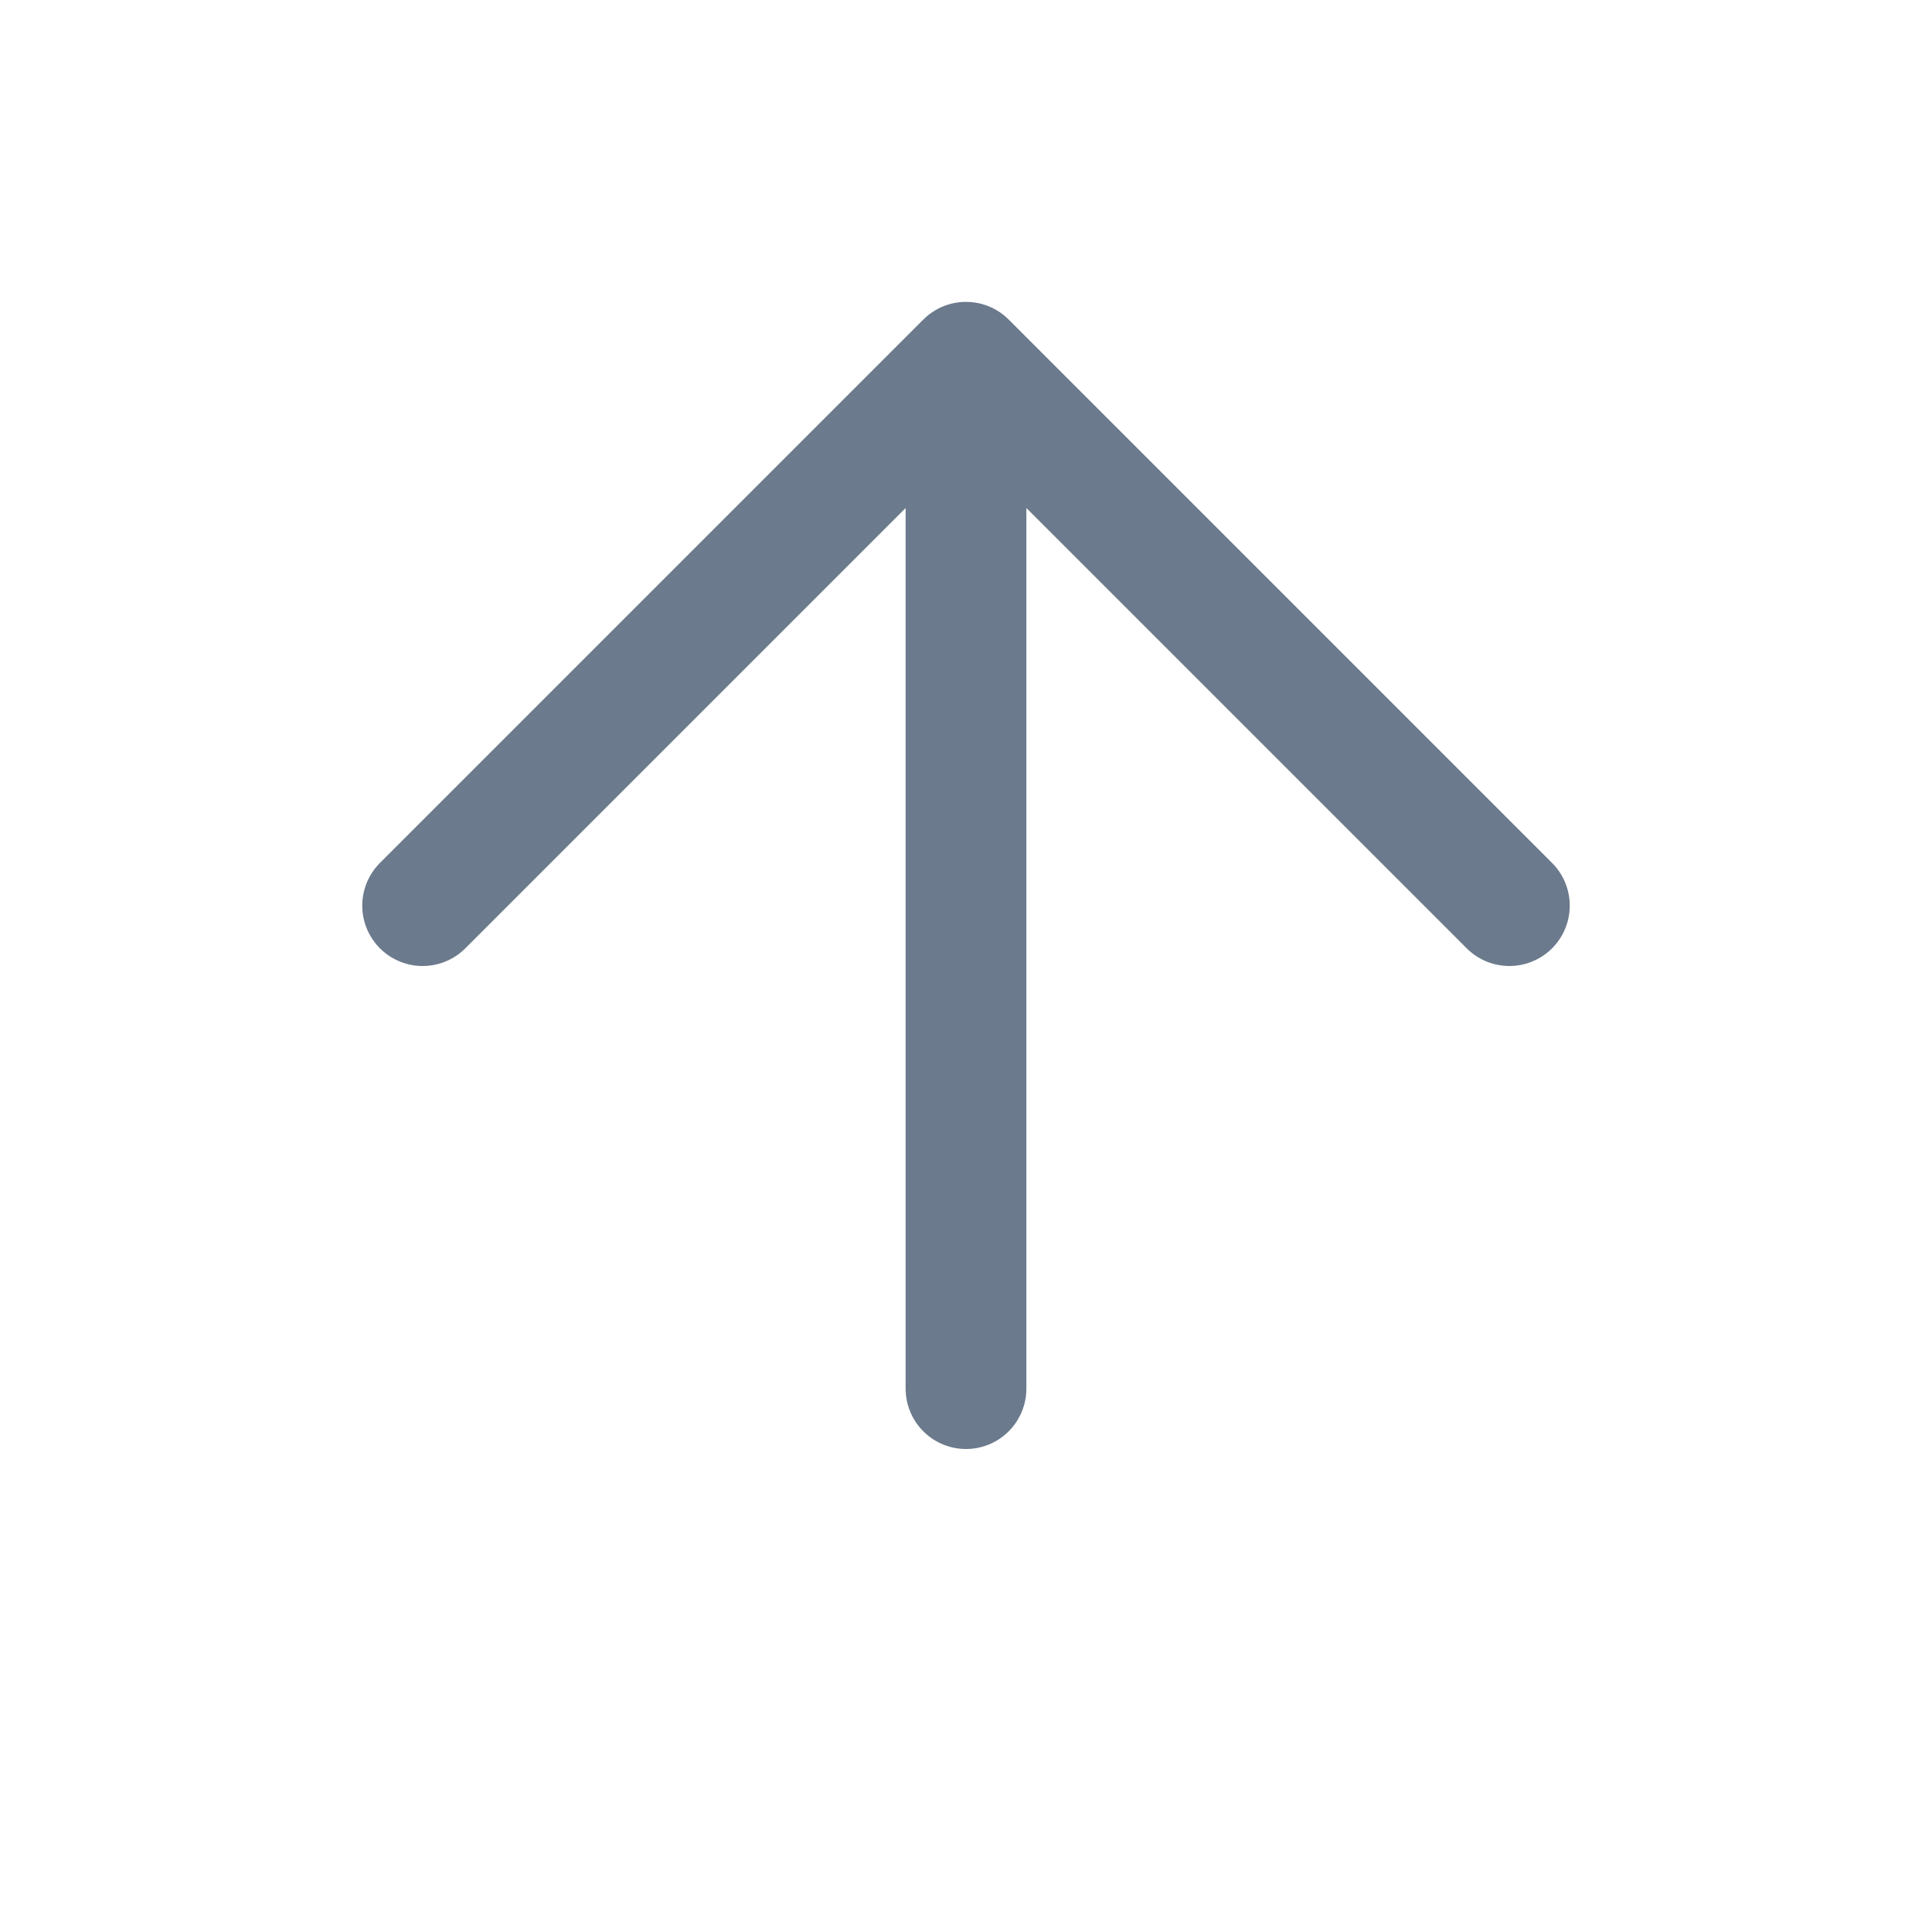
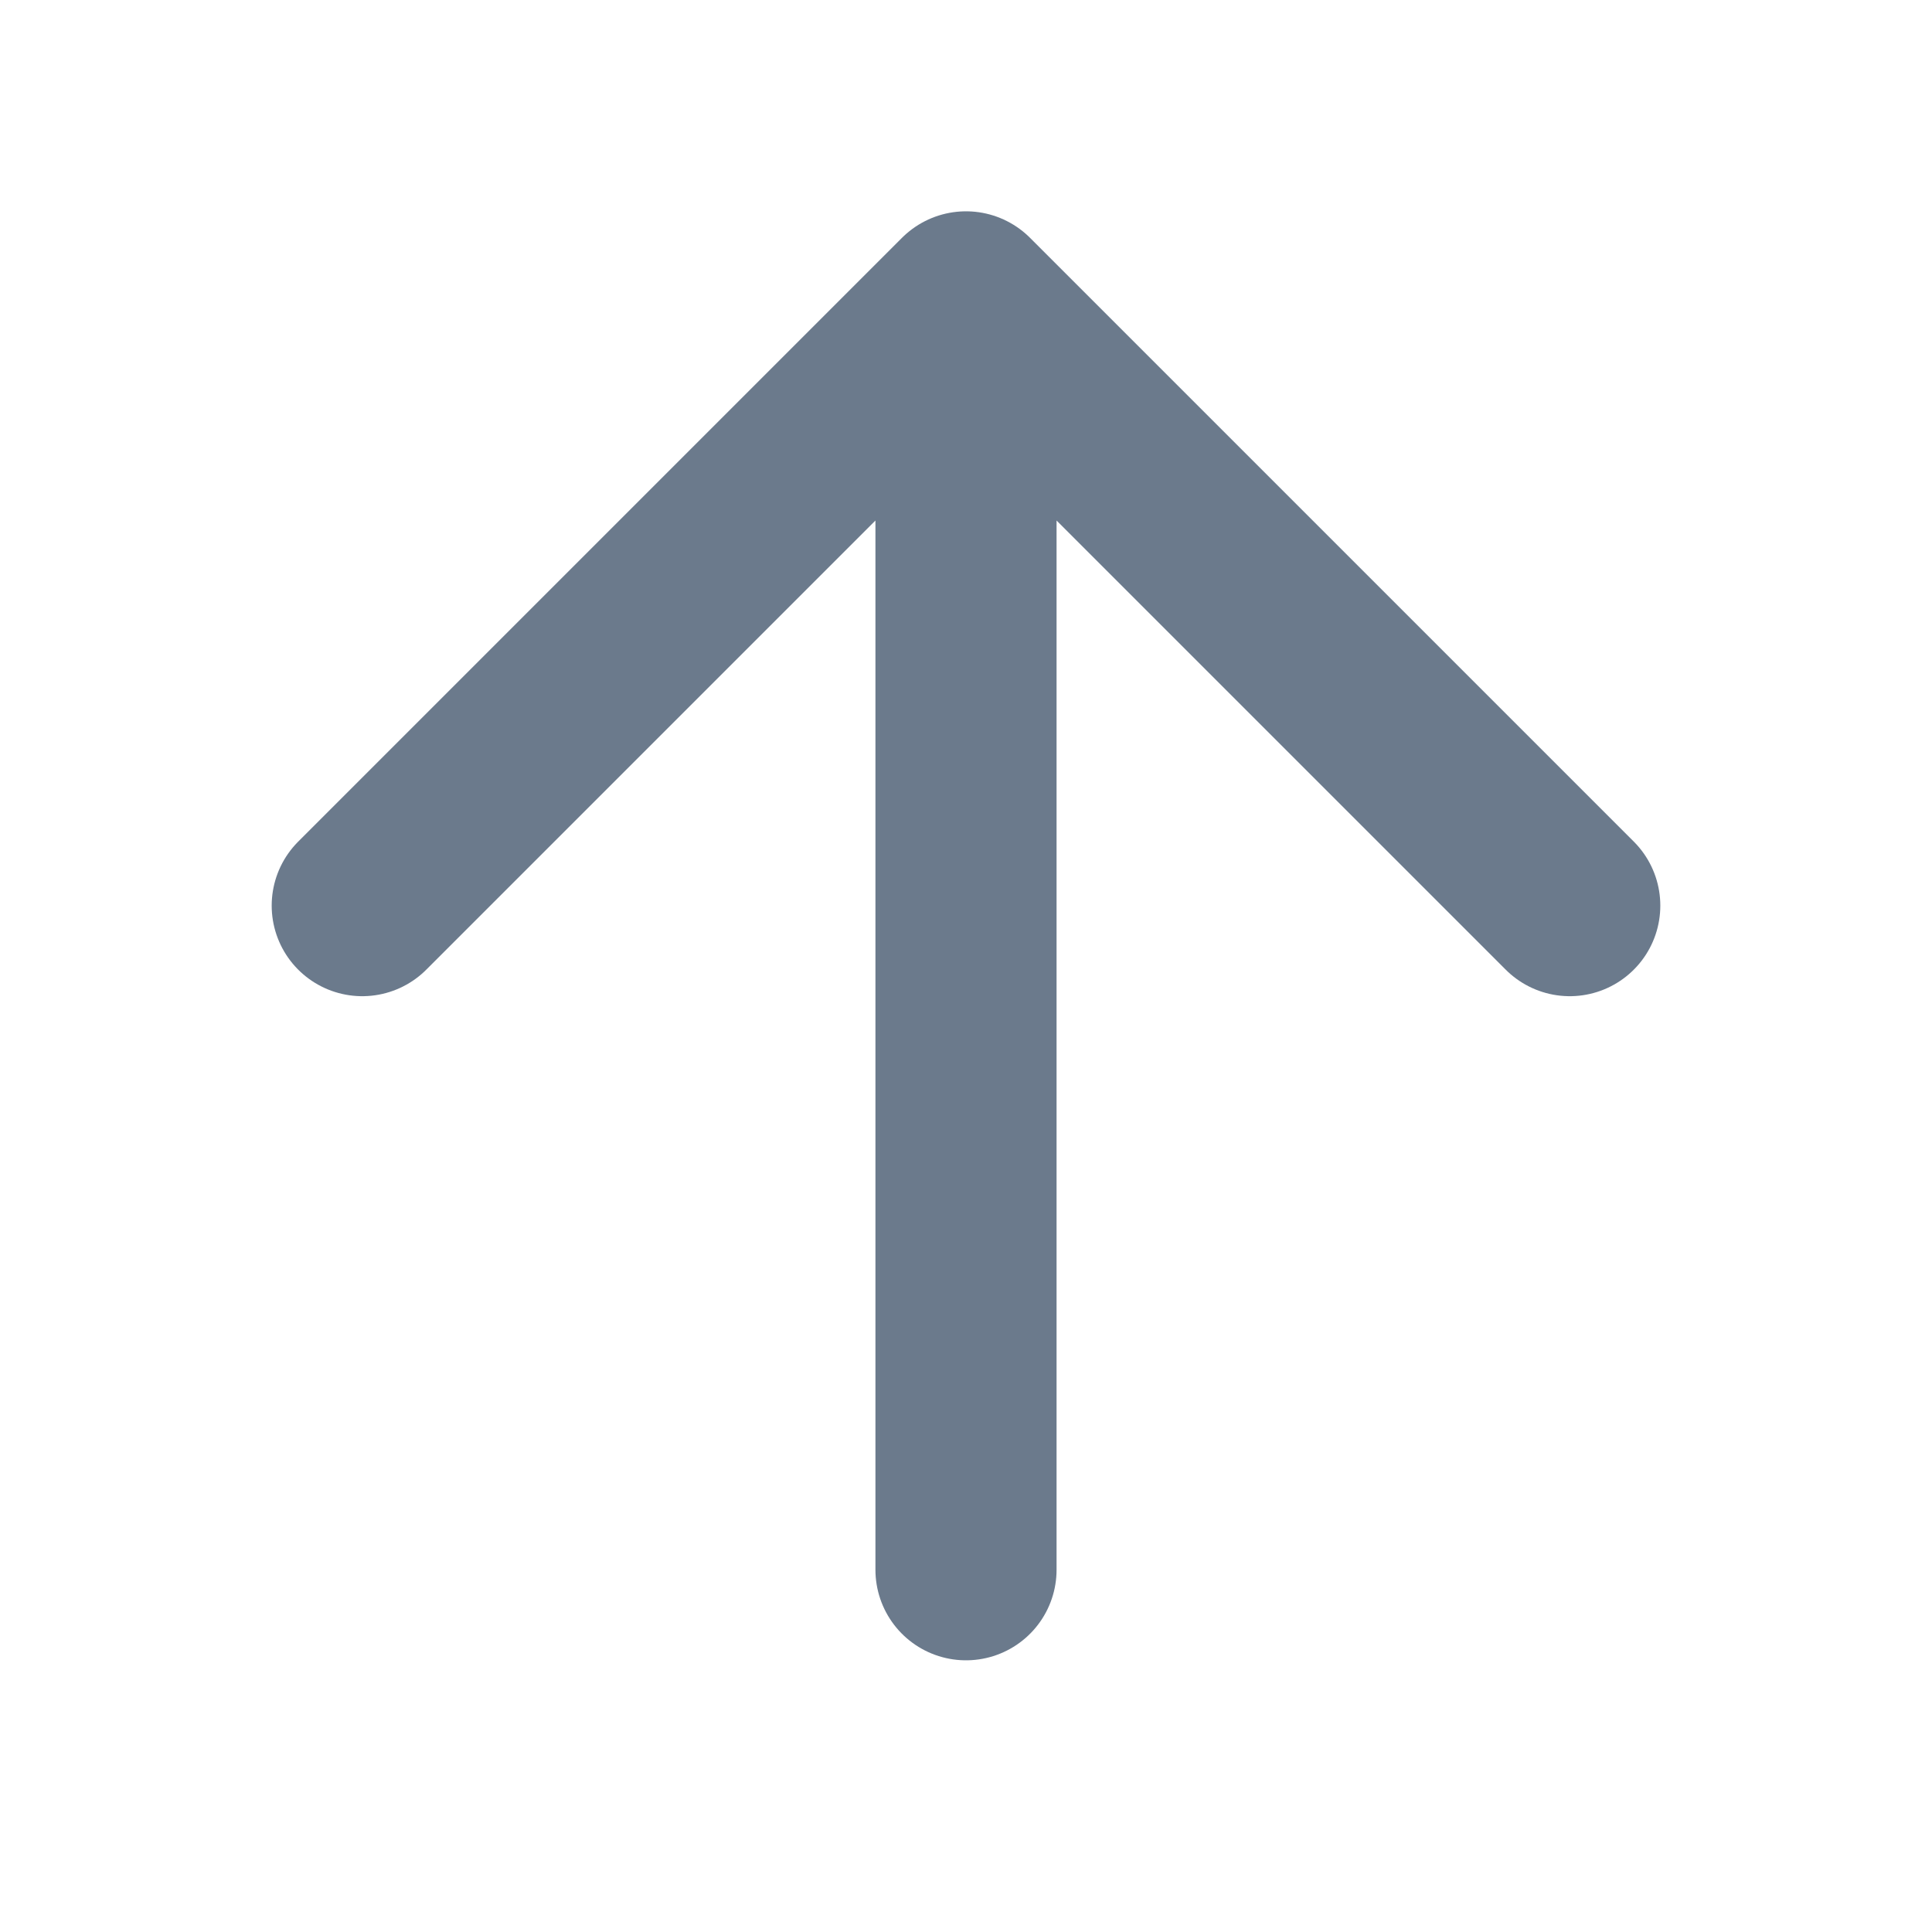
- <svg xmlns="http://www.w3.org/2000/svg" width="32" height="32" viewBox="0 0 64 64">
-   <path d="M14 30l18-18 18 18M32 14v32" fill="none" stroke="#6b7a8c" stroke-width="4" stroke-linecap="round" stroke-linejoin="round" />
+ <svg xmlns="http://www.w3.org/2000/svg" width="64" height="64" viewBox="0 0 64 64">
+   <path d="M12 30l20-20 20 20M32 10v42" fill="none" stroke="#6b7a8c" stroke-width="6" stroke-linecap="round" stroke-linejoin="round" />
</svg>
